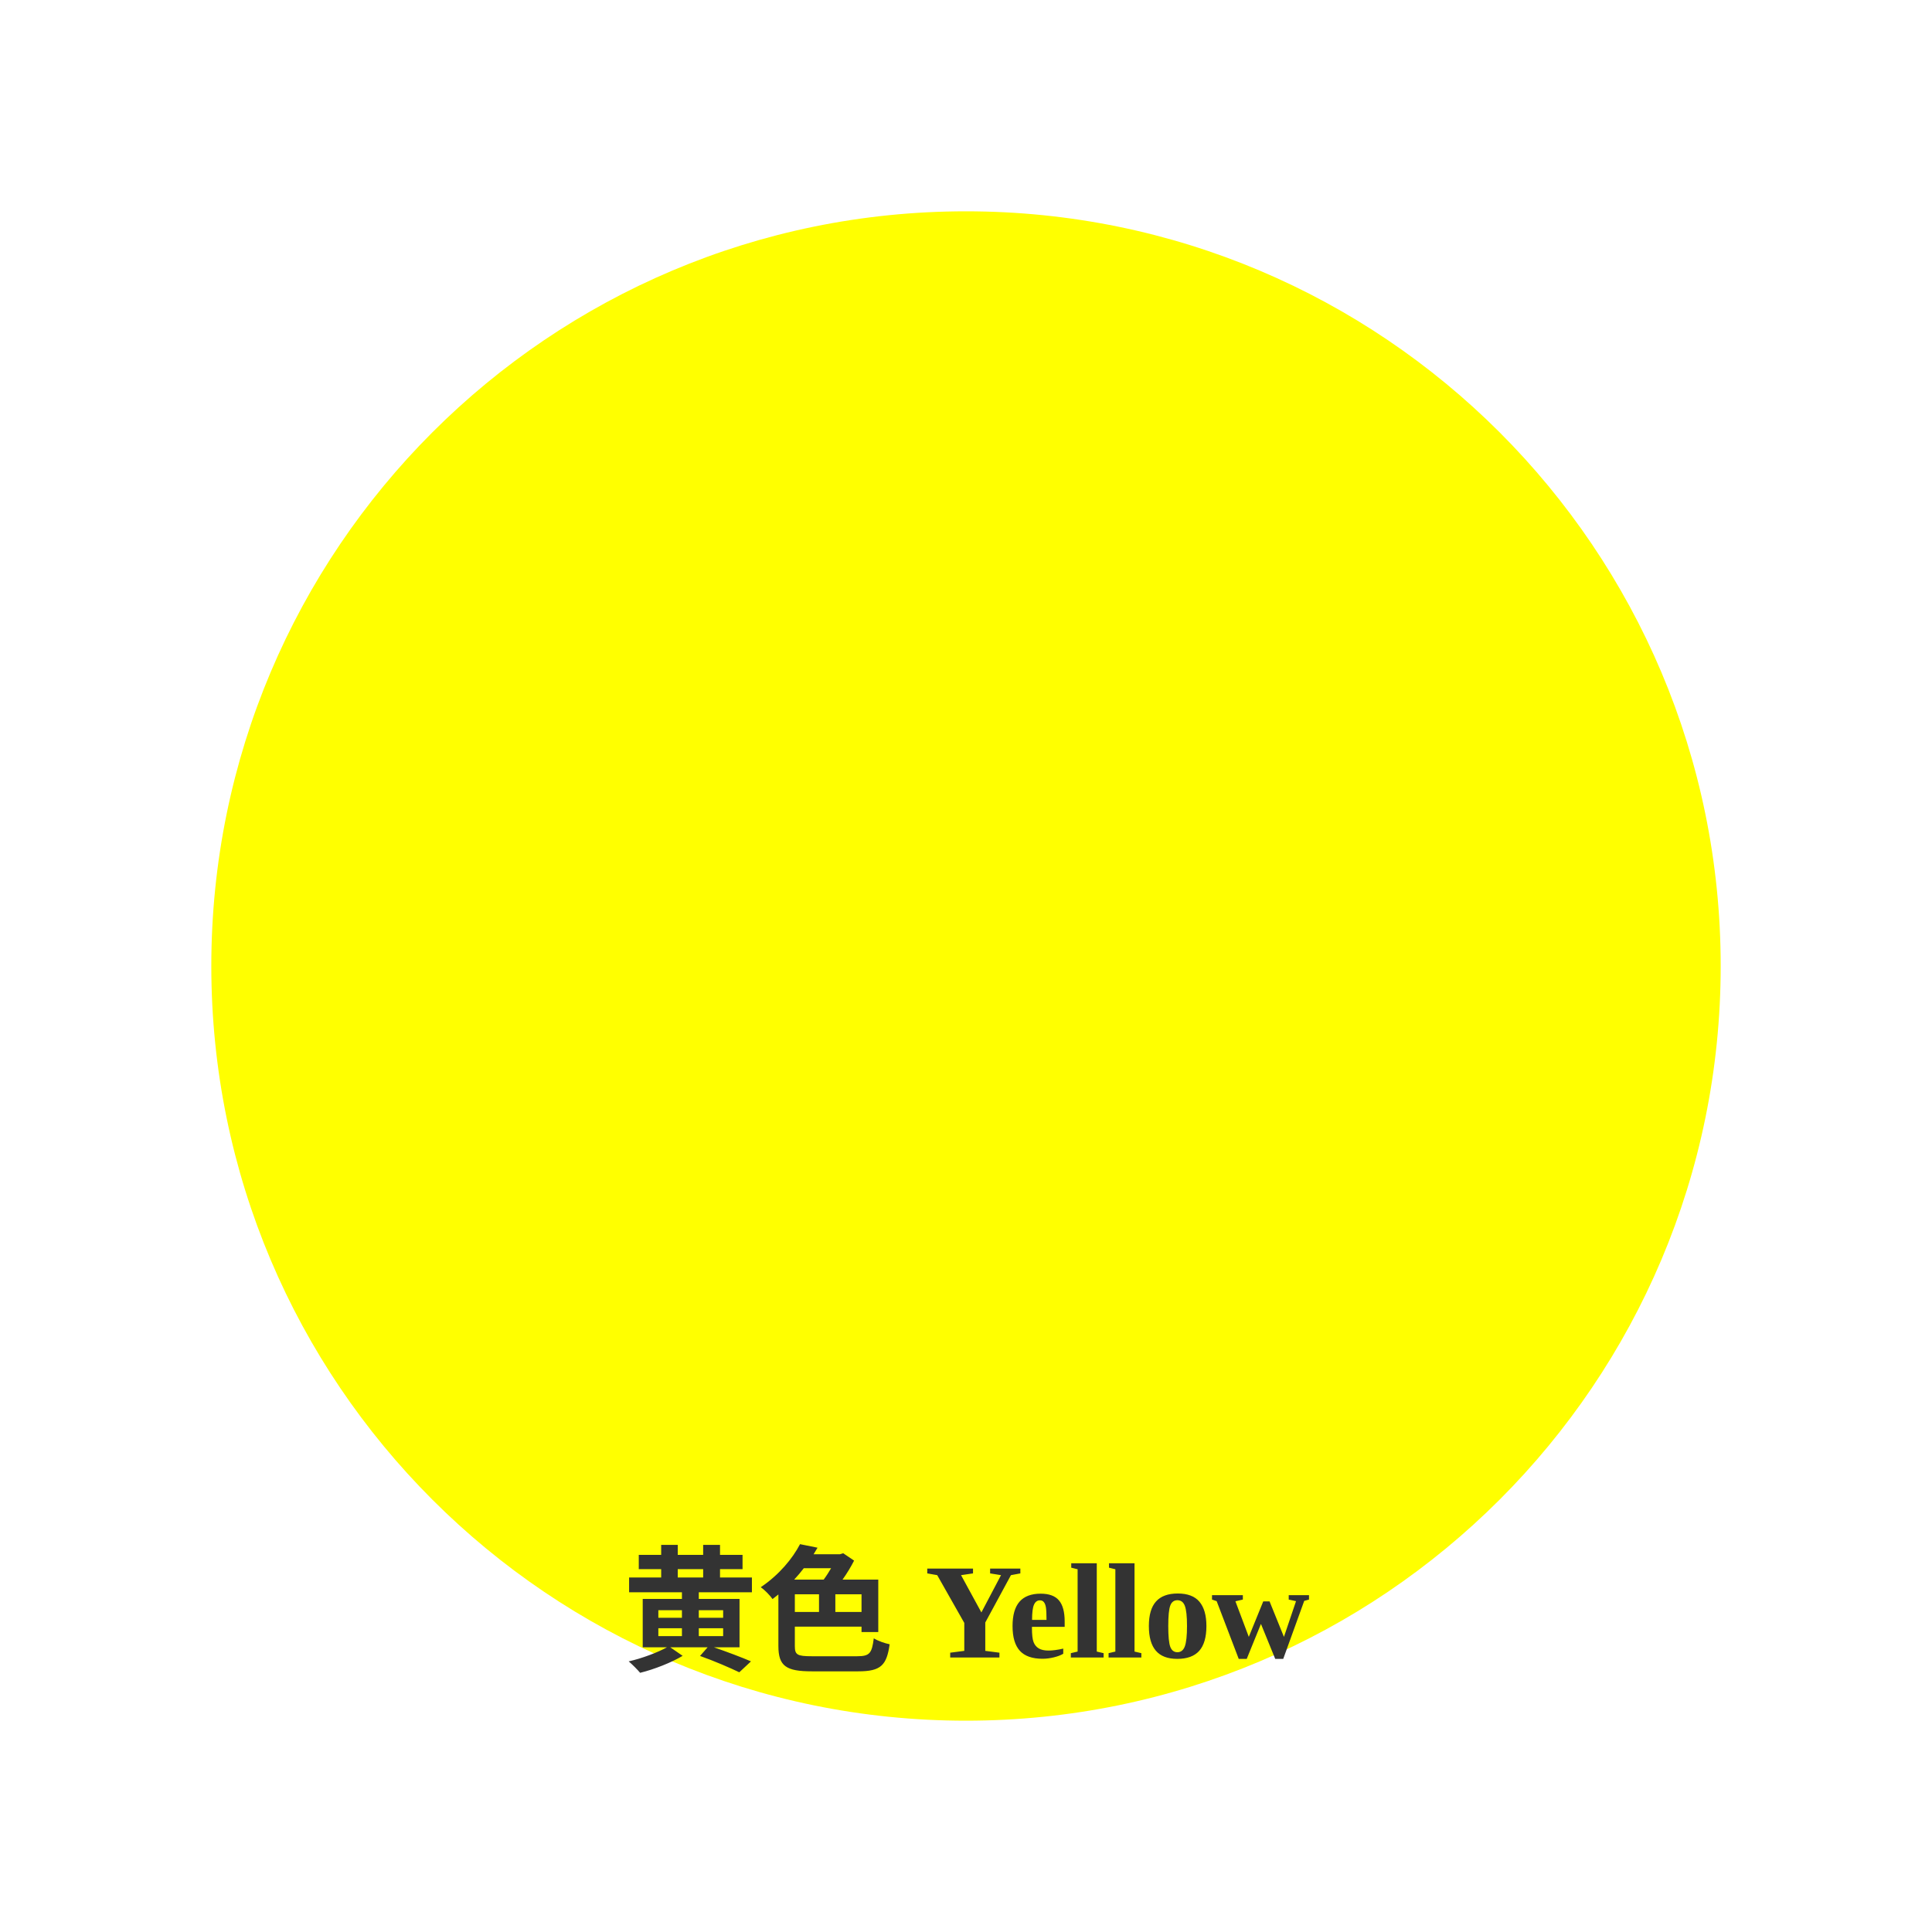
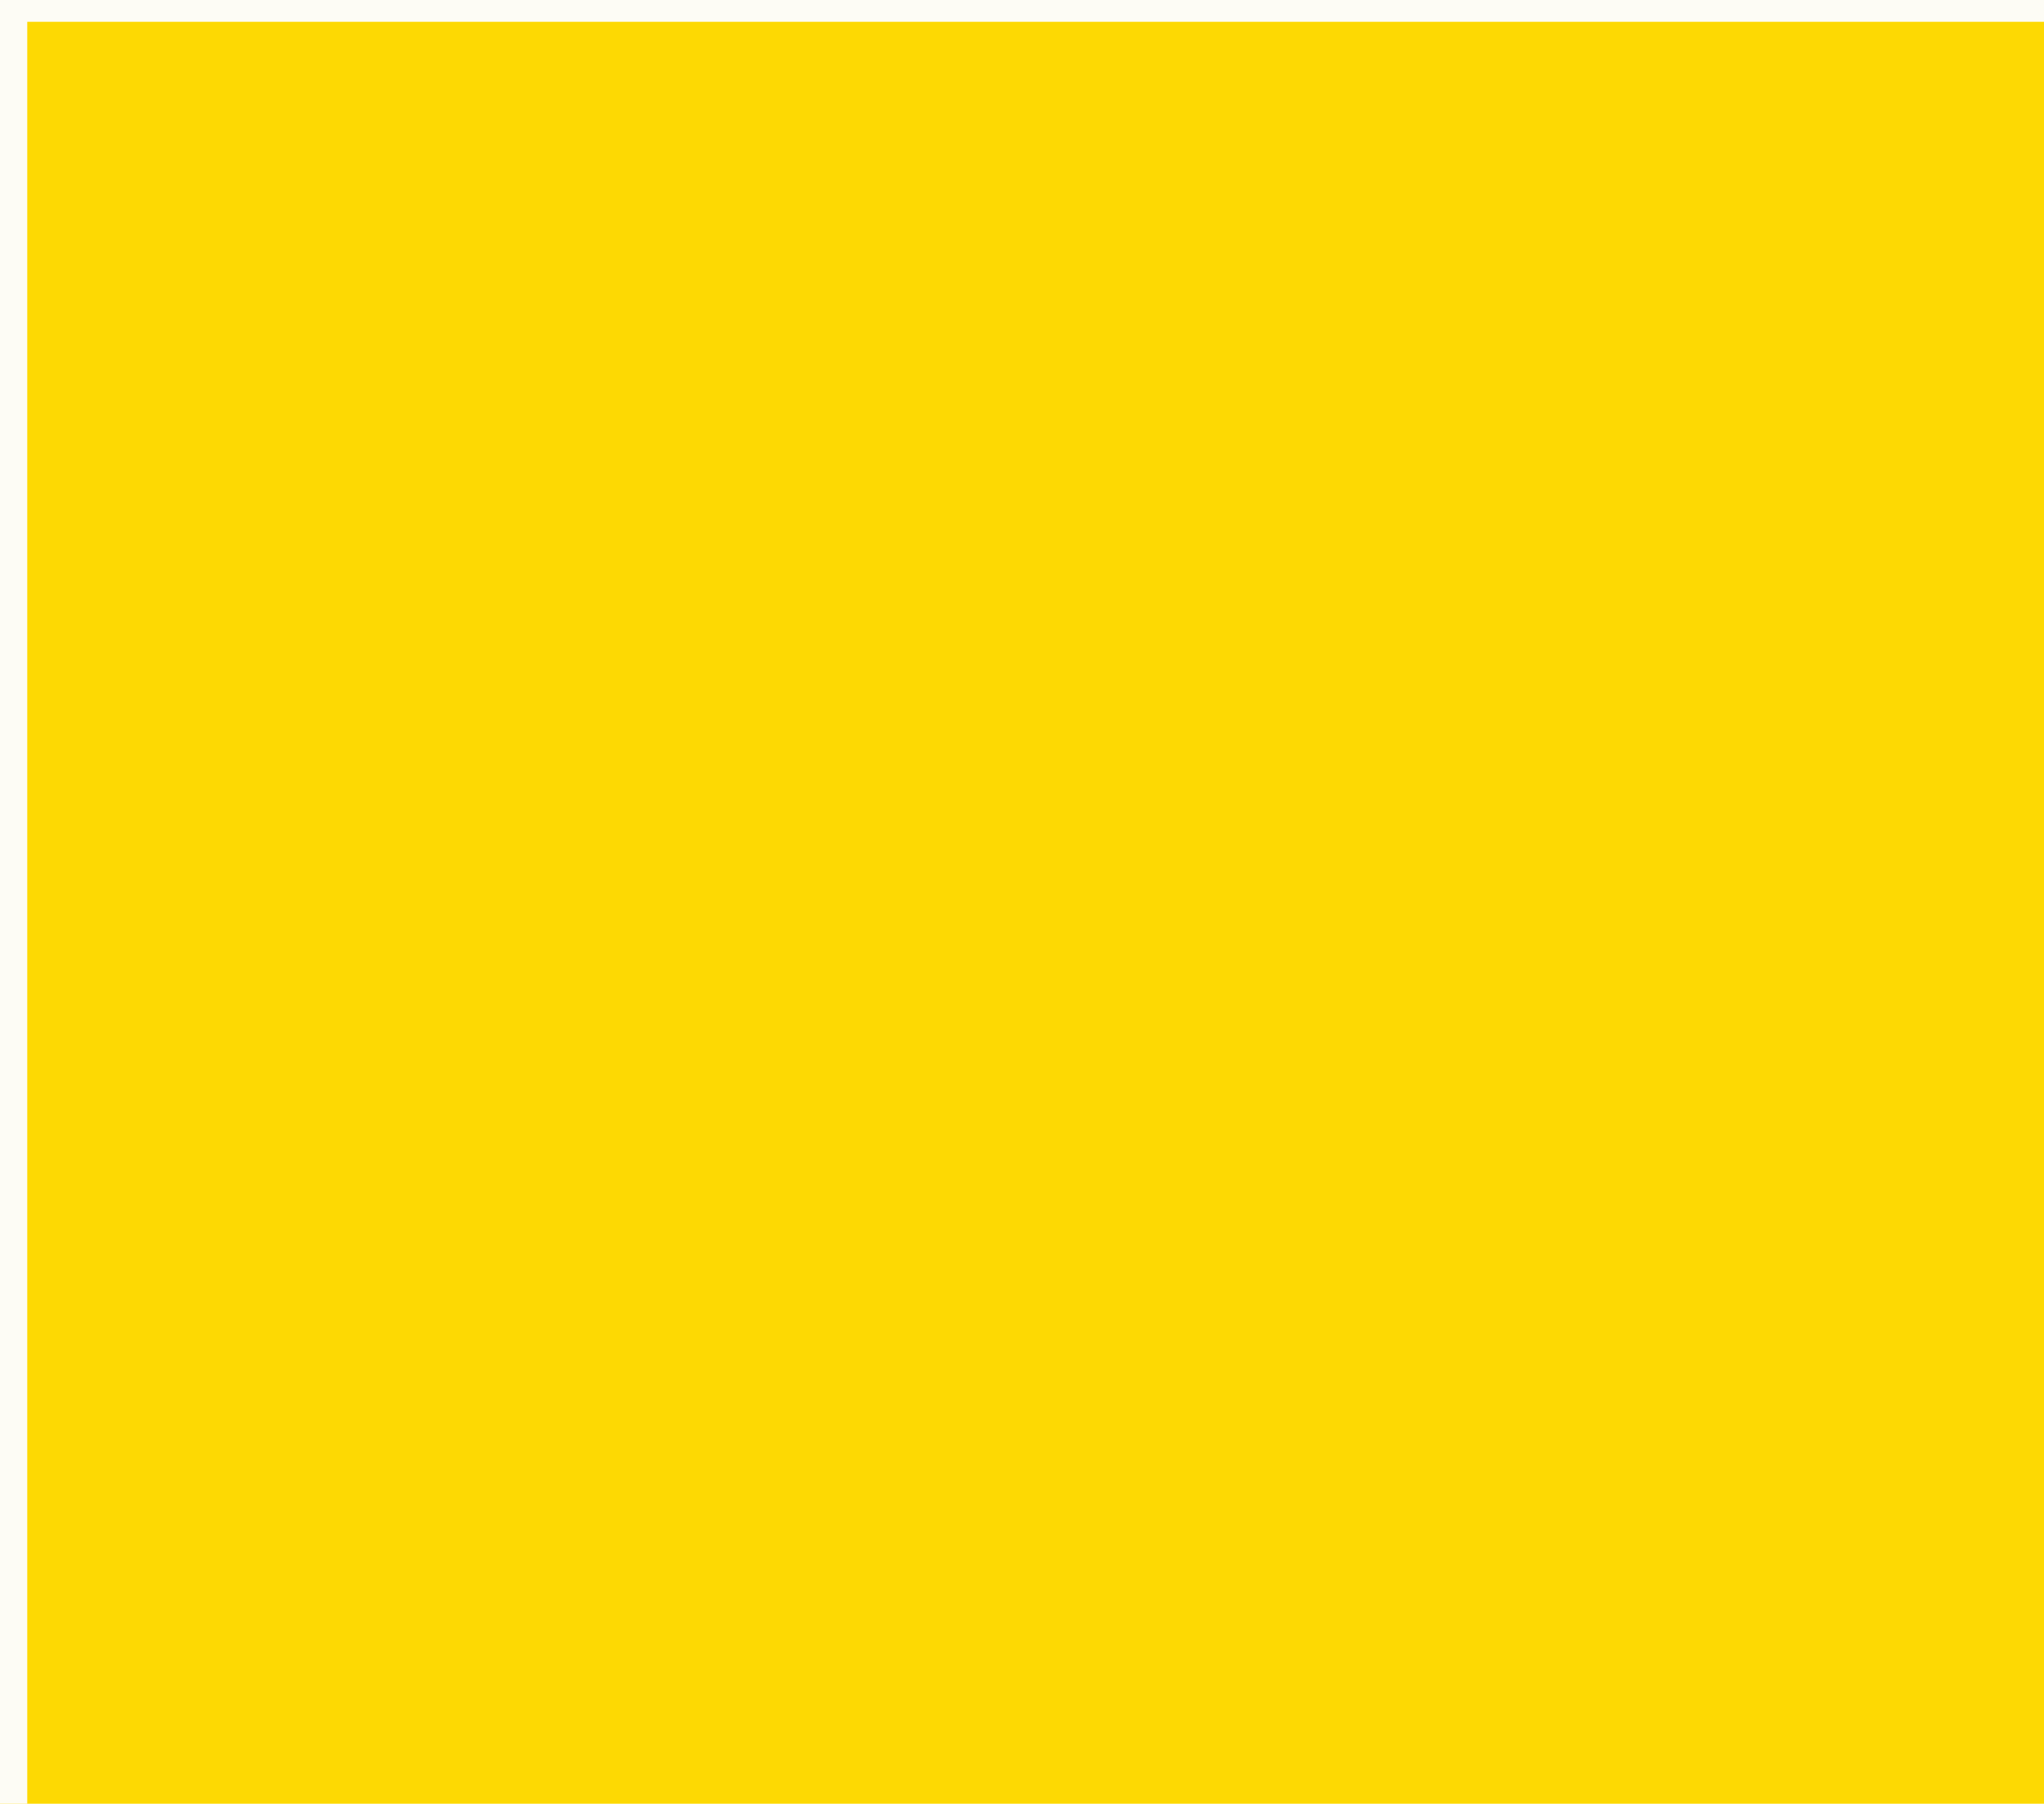
- <svg xmlns="http://www.w3.org/2000/svg" width="512" height="512" viewBox="0 0 512 512">
-   <circle cx="256" cy="256" r="200" fill="#FFFF00" />
-   <text x="256" y="440" font-size="36" text-anchor="middle" fill="#333" font-weight="bold">黄色 Yellow</text>
+ <svg xmlns="http://www.w3.org/2000/svg" version="1.1" width="375" height="331">
+   <path d="M0 0 C123.75 0 247.5 0 375 0 C375 109.23 375 218.46 375 331 C251.25 331 127.5 331 0 331 C0 221.77 0 112.54 0 0 Z " fill="#FDD903" transform="translate(0,0)" />
+   <path d="M0 0 C123.75 0 247.5 0 375 0 C375 1.32 375 2.64 375 4 C252.9 4 130.8 4 5 4 C5 111.91 5 219.82 5 331 C3.35 331 1.7 331 0 331 C0 221.77 0 112.54 0 0 Z " fill="#FDFCF5" transform="translate(0,0)" />
</svg>
